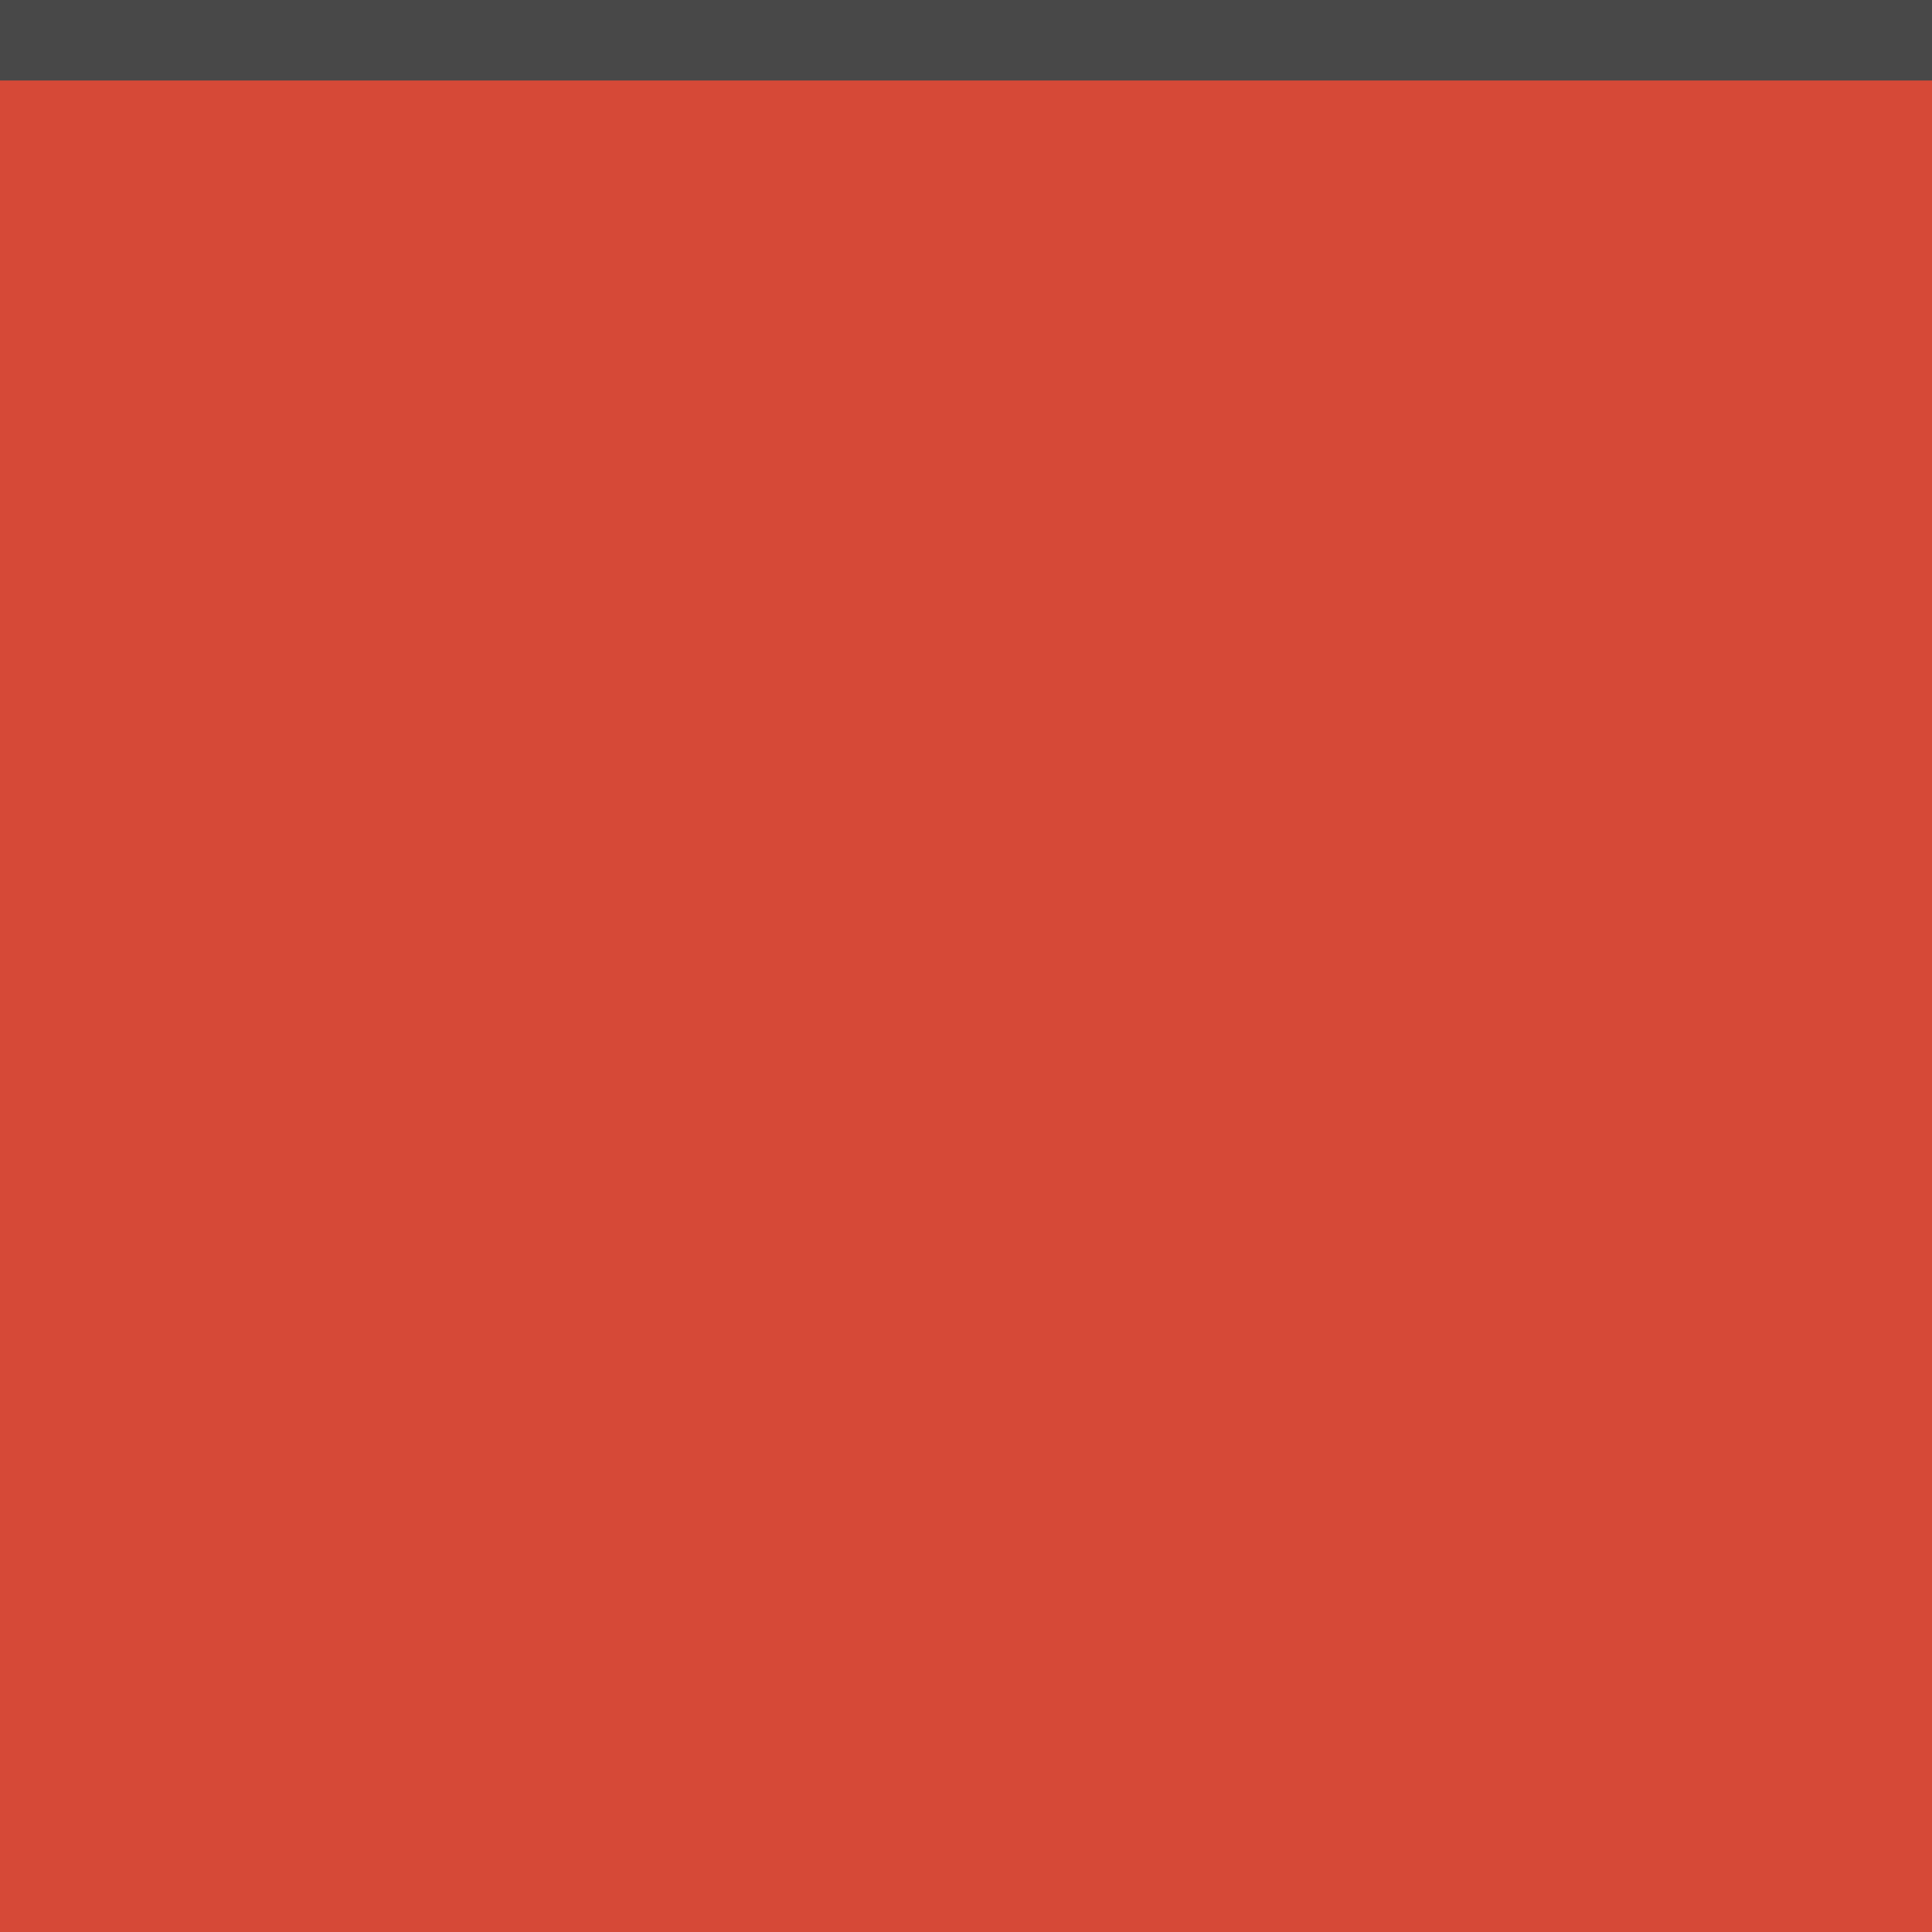
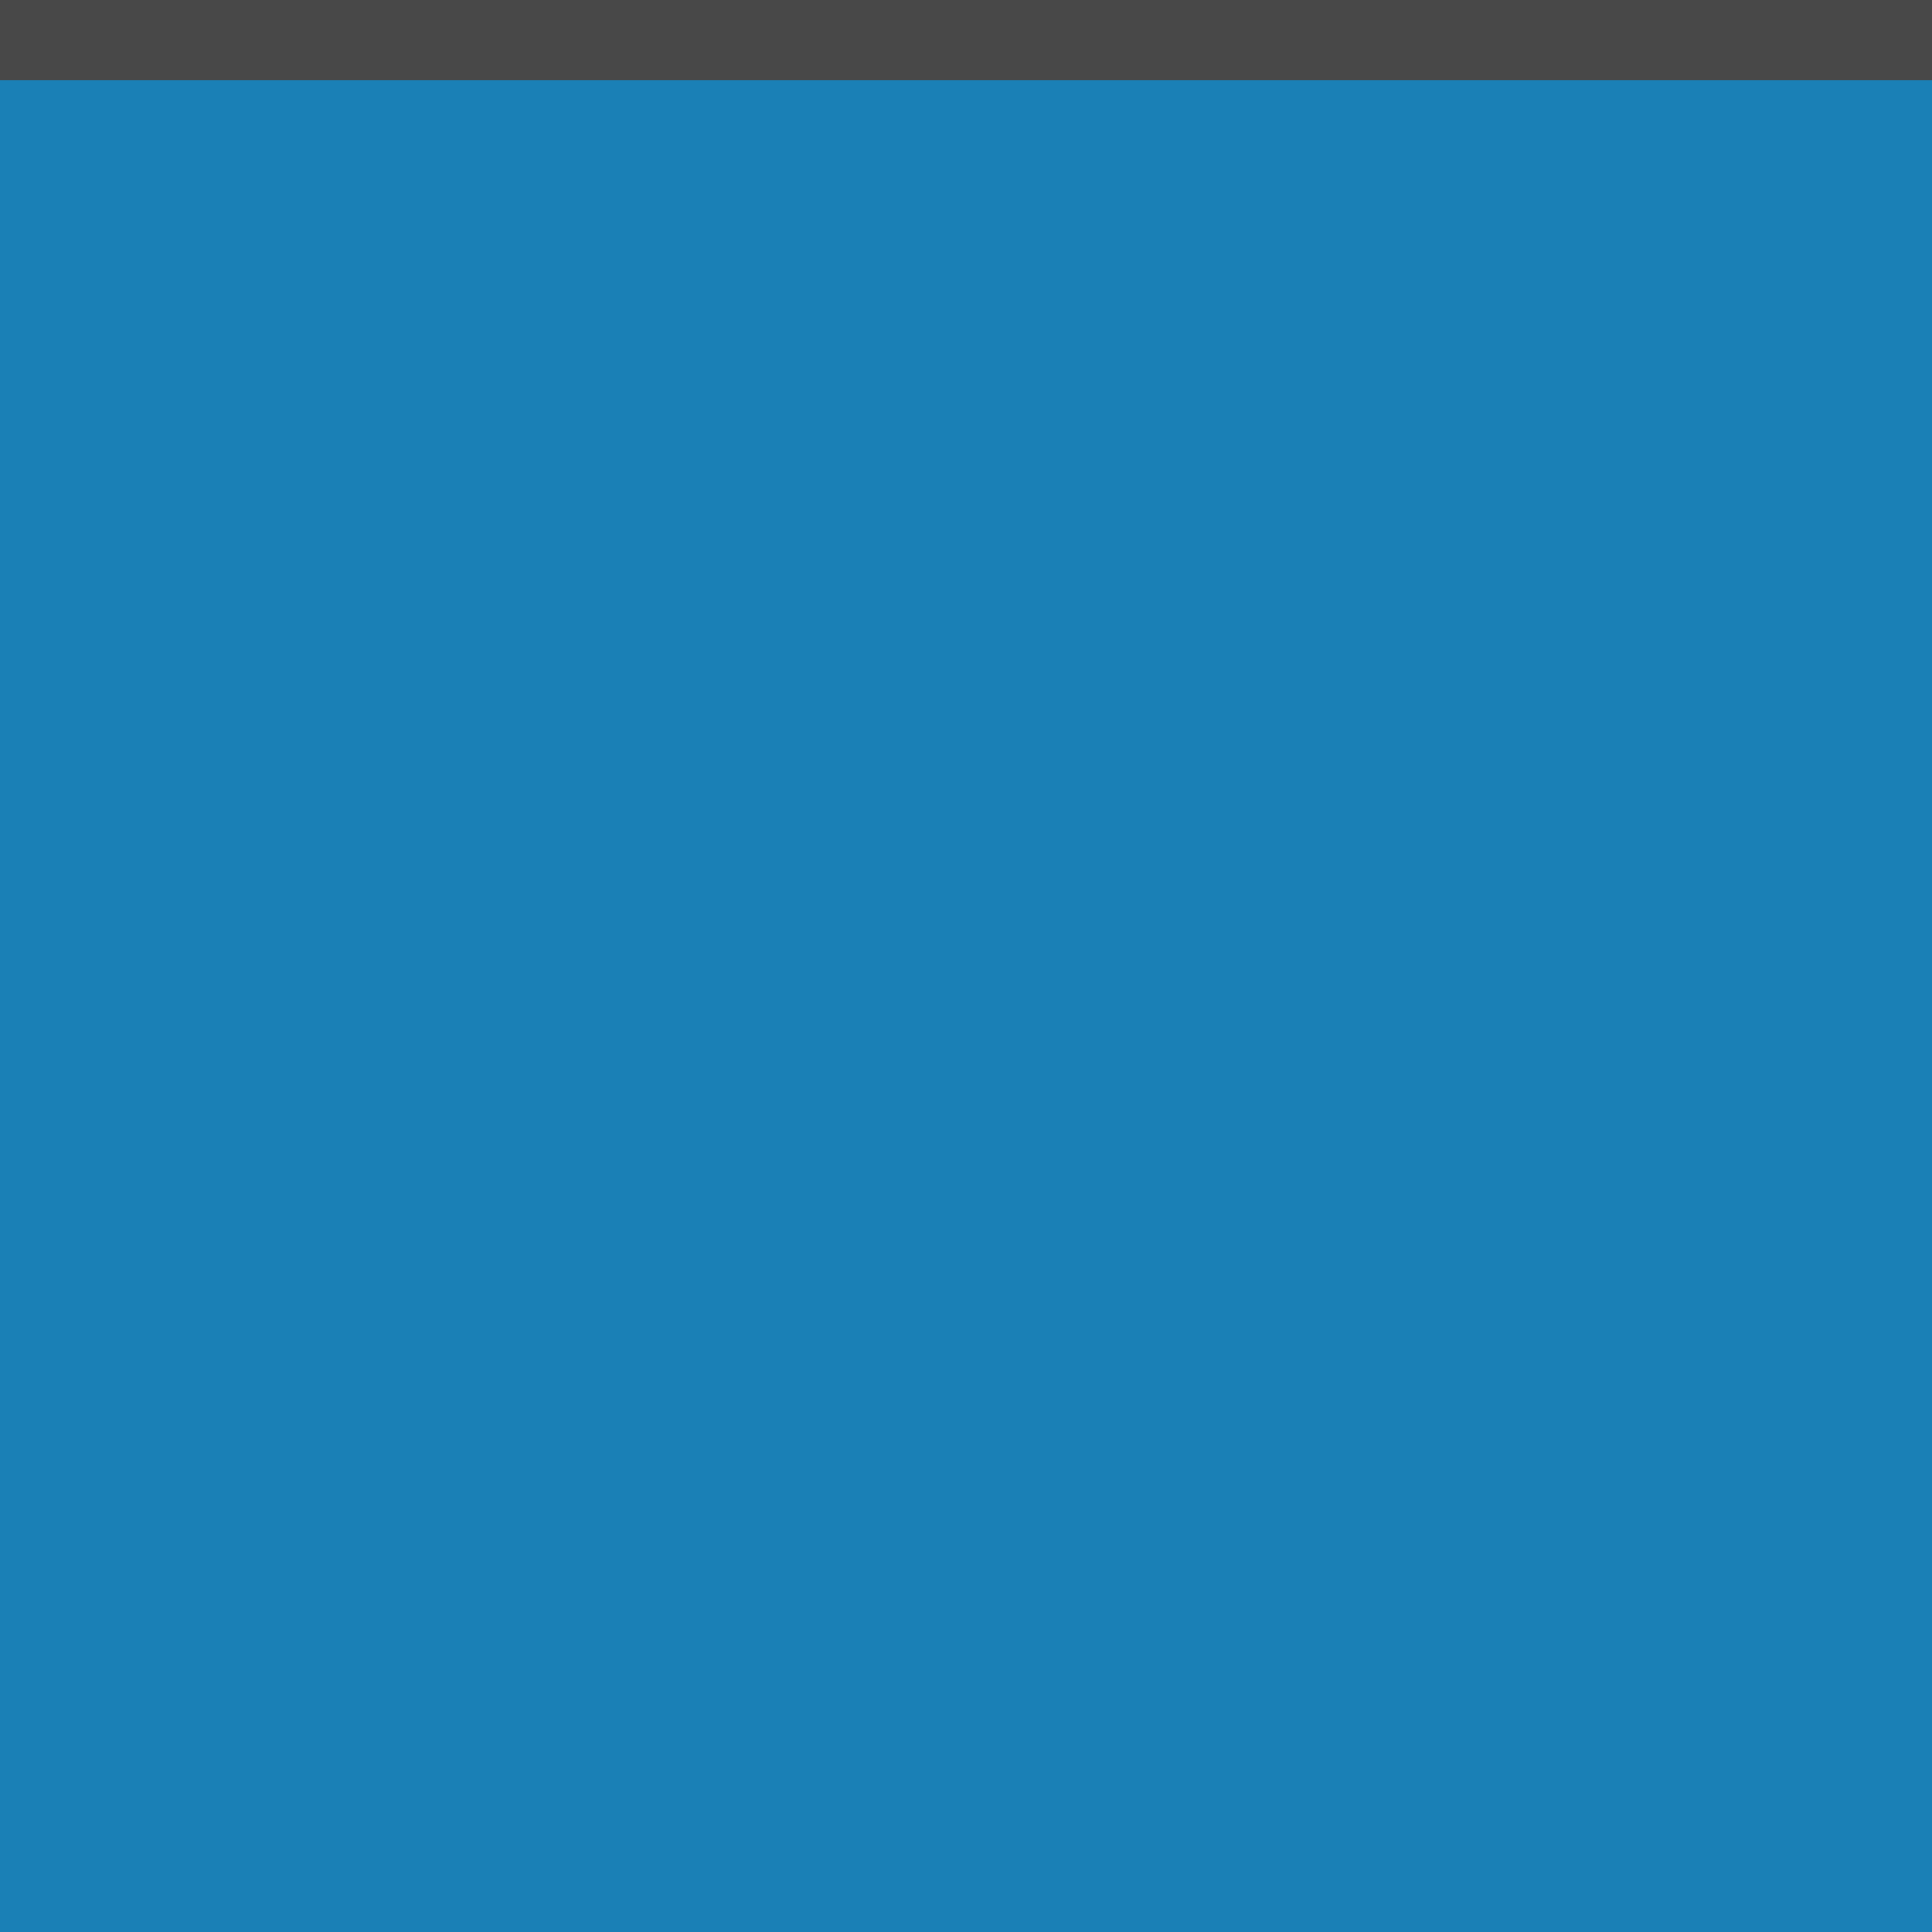
<svg xmlns="http://www.w3.org/2000/svg" width="24" height="24" id="svg11300" version="1.0" style="display:inline;enable-background:new">
  <defs id="defs3" />
  <g style="display:inline" id="layer1" transform="translate(0,-276)">
-     <rect style="opacity:1;fill:#d64937;fill-opacity:1;stroke:none" id="rect5315" width="24" height="24" x="-24" y="-300" transform="scale(-1,-1)" />
+     <rect style="opacity:1;fill:#1a80b6;fill-opacity:1;stroke:none" id="rect5315" width="24" height="24" x="-24" y="-300" transform="scale(-1,-1)" />
    <rect style="fill:#484848;fill-opacity:1;stroke:none" id="rect3873" width="1" height="24" x="-277" y="3.5527137e-15" transform="matrix(0,-1,1,0,0,0)" />
  </g>
</svg>
